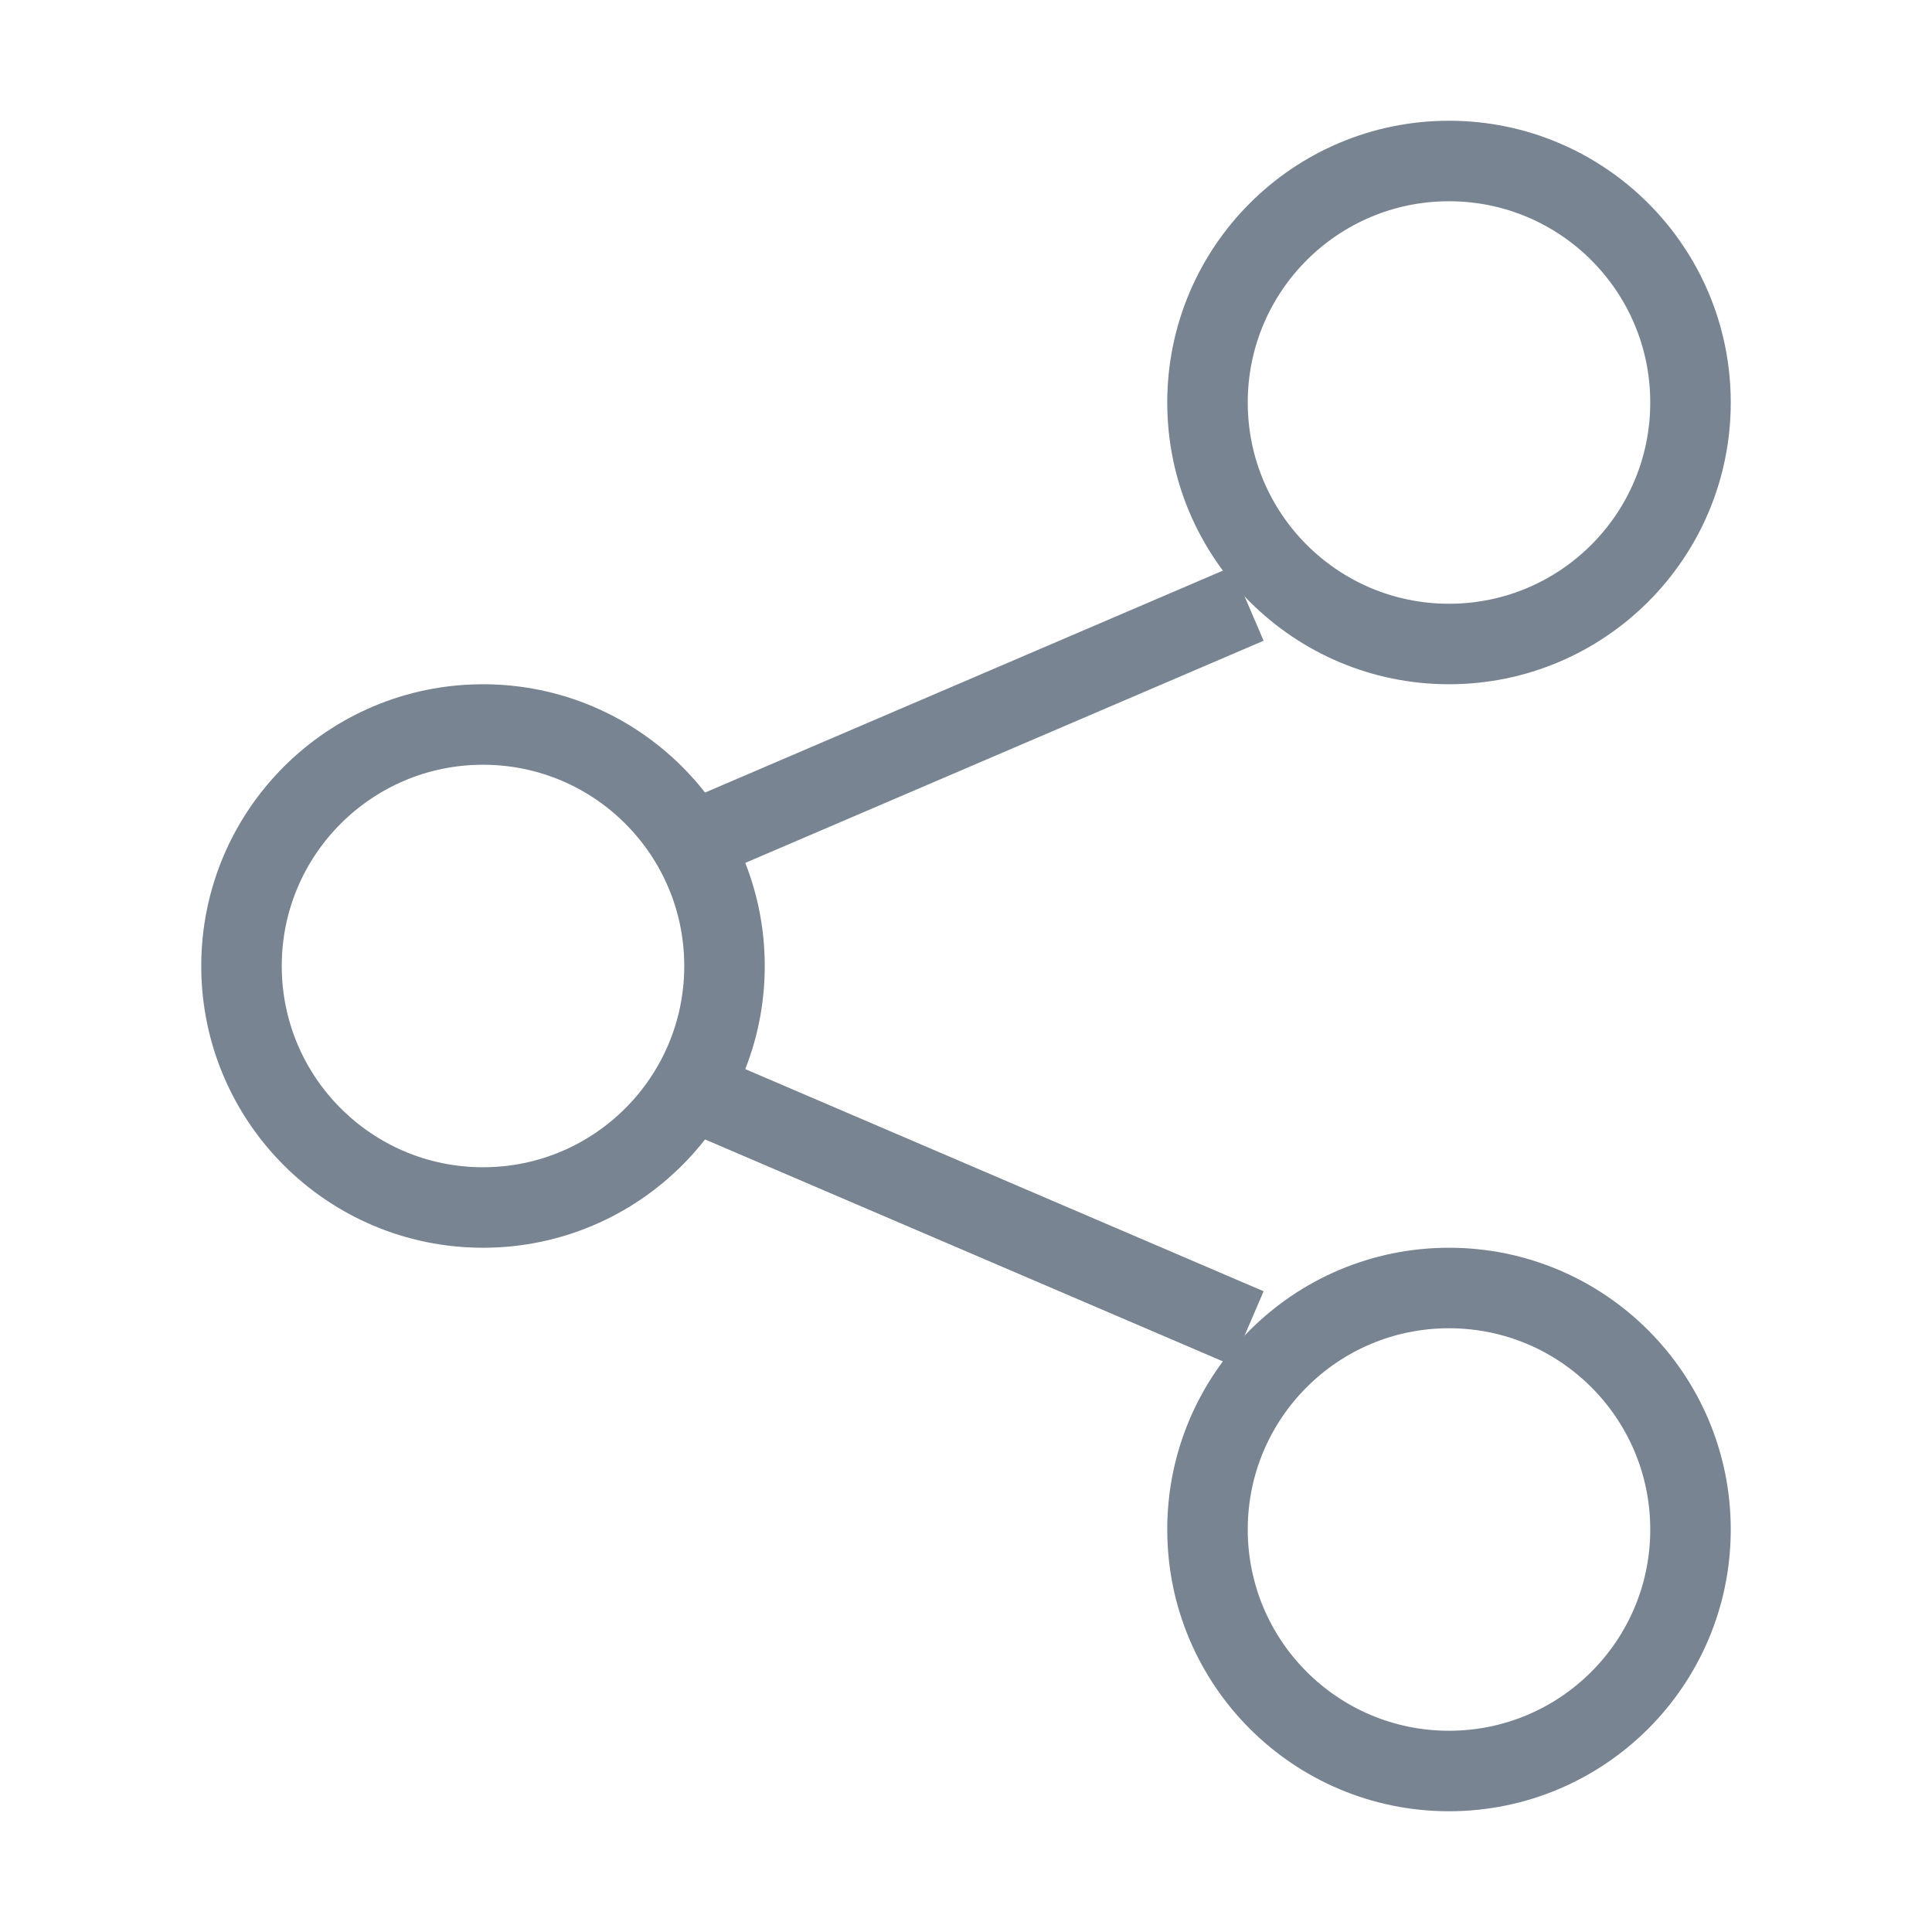
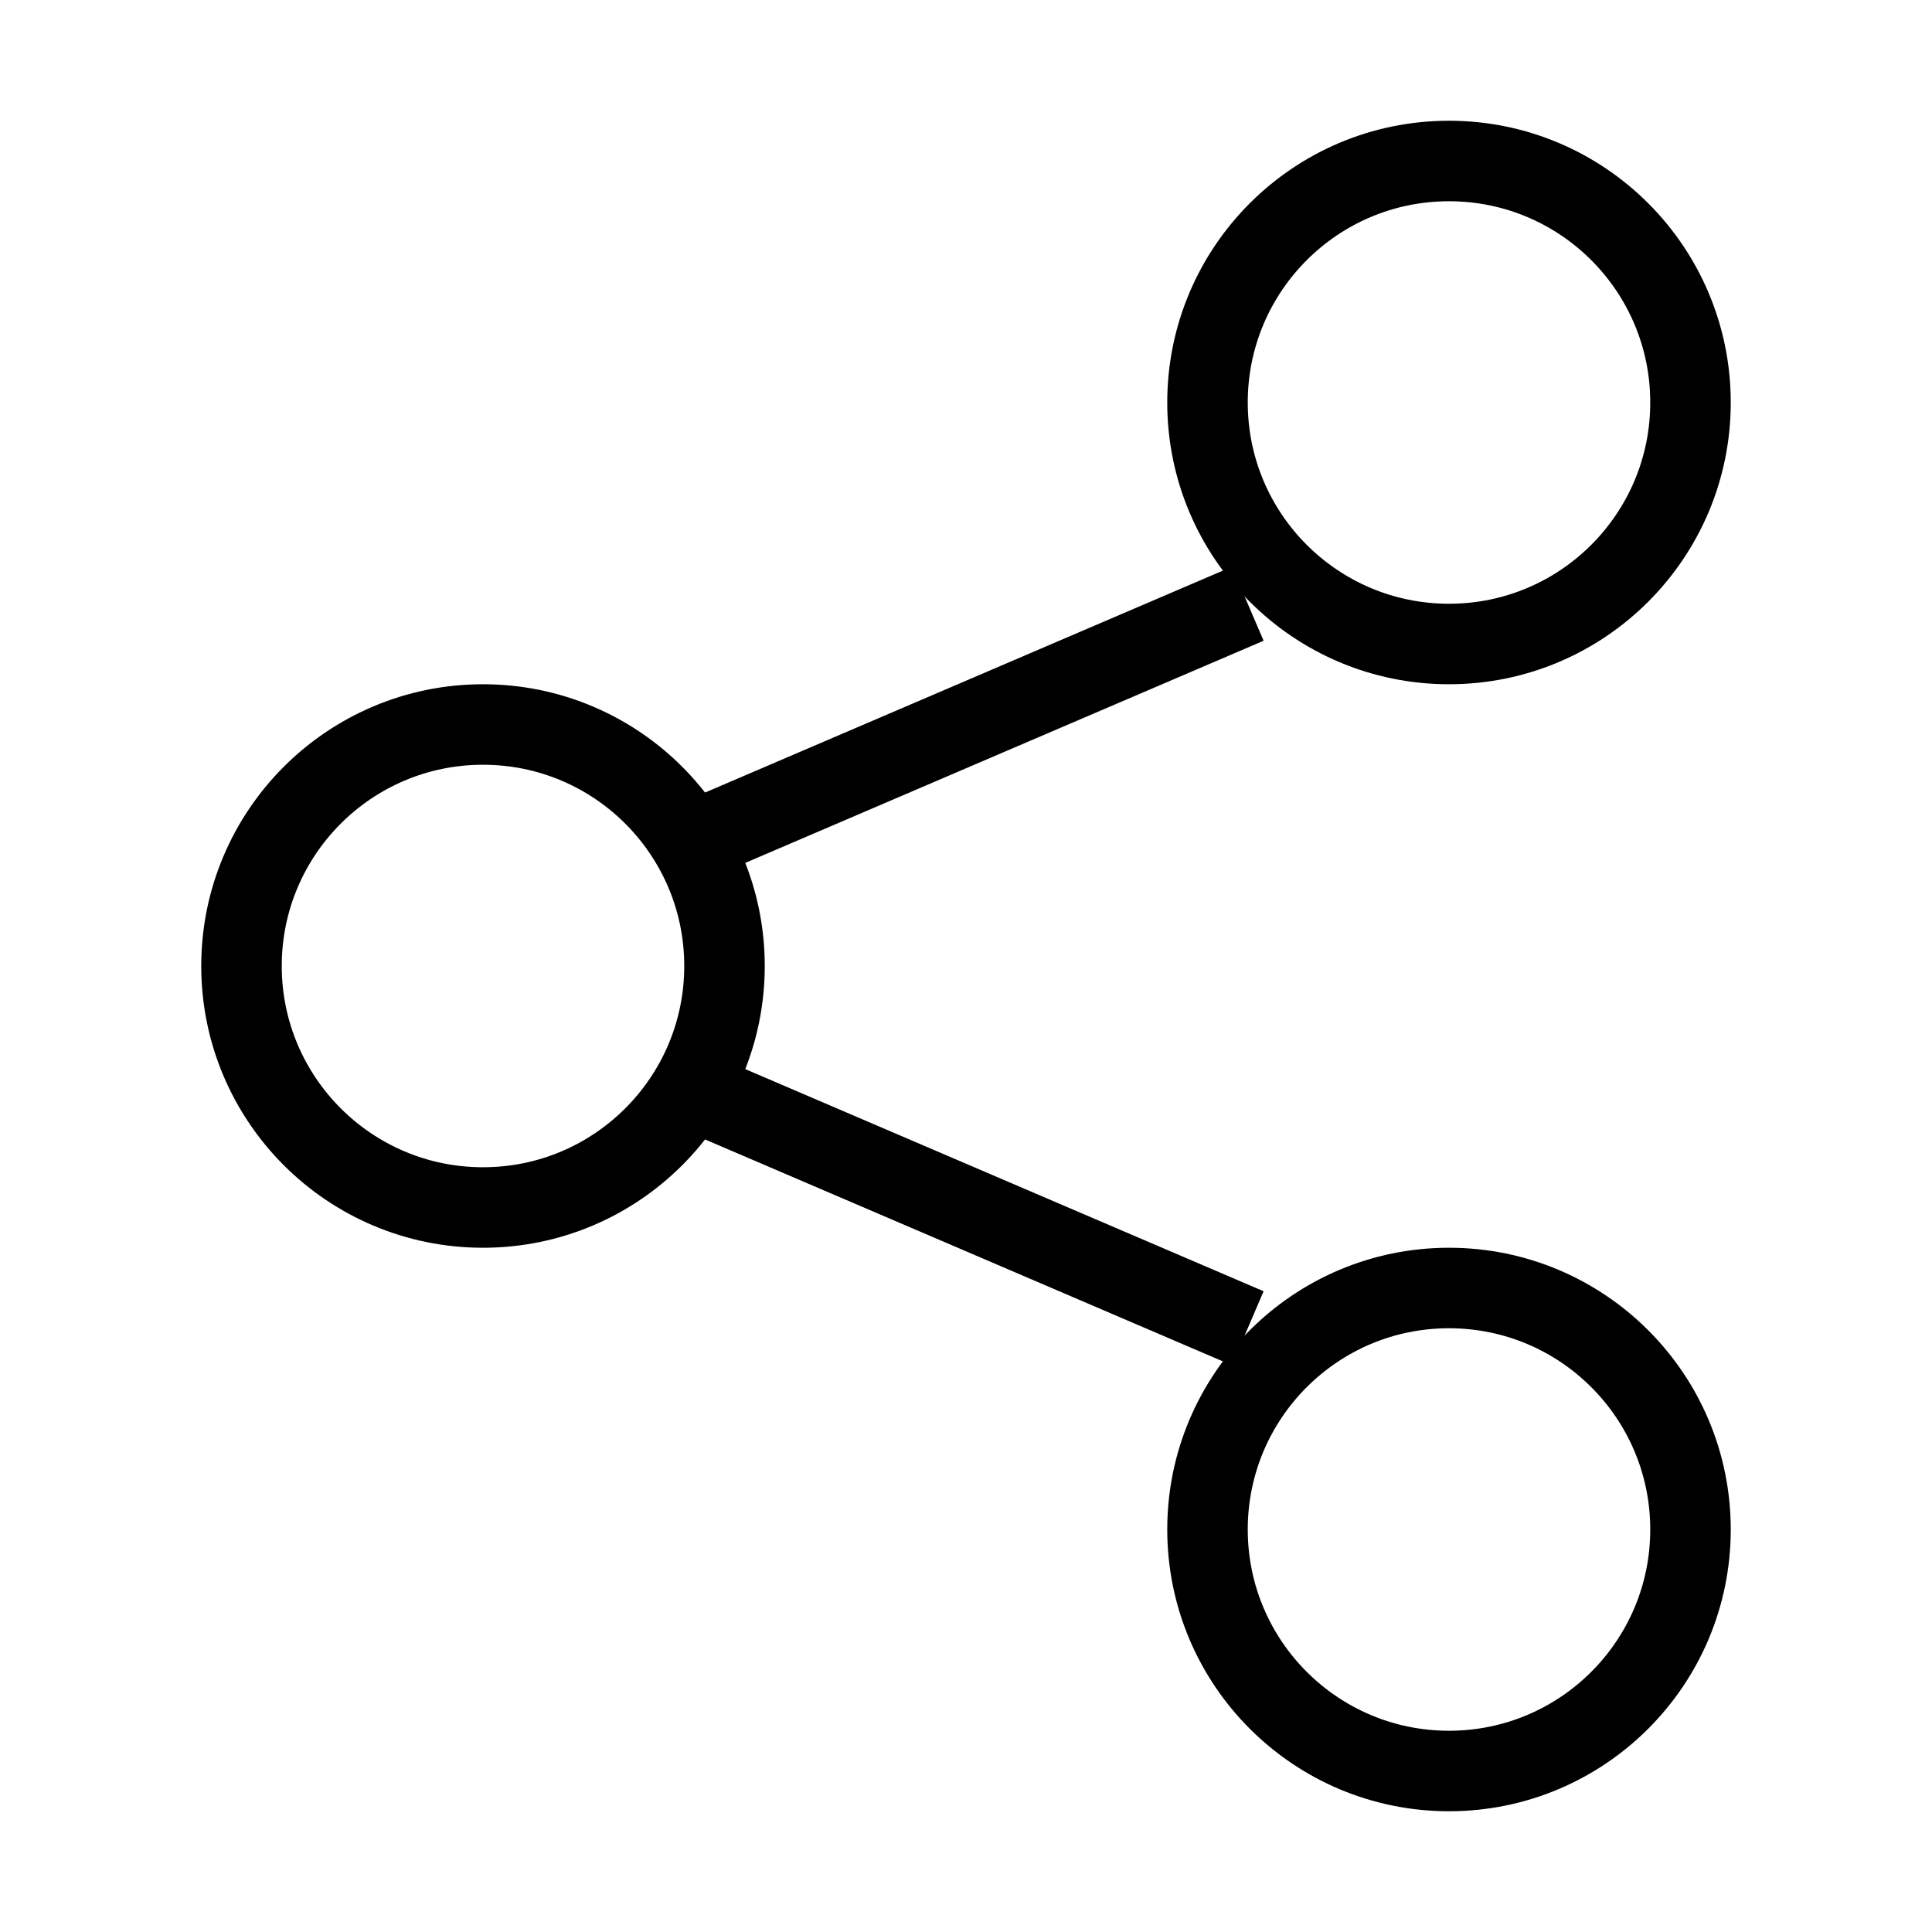
<svg xmlns="http://www.w3.org/2000/svg" width="24" height="24" viewBox="0 0 24 24" fill="none">
-   <circle cx="18" cy="5" r="3" stroke="#788492" stroke-width="1" />
-   <circle cx="18" cy="19" r="3" stroke="#788492" stroke-width="1" />
-   <circle cx="6" cy="12" r="3" stroke="#788492" stroke-width="1" />
-   <path stroke="#788492" stroke-width="1" d="M8.5 10.5l7-3M8.5 13.5l7 3" />
+   <circle cx="18" cy="5" r="3" stroke="currentColor" stroke-width="1" />
+   <circle cx="18" cy="19" r="3" stroke="currentColor" stroke-width="1" />
+   <circle cx="6" cy="12" r="3" stroke="currentColor" stroke-width="1" />
+   <path stroke="currentColor" stroke-width="1" d="M8.5 10.5l7-3M8.5 13.5l7 3" />
</svg>
